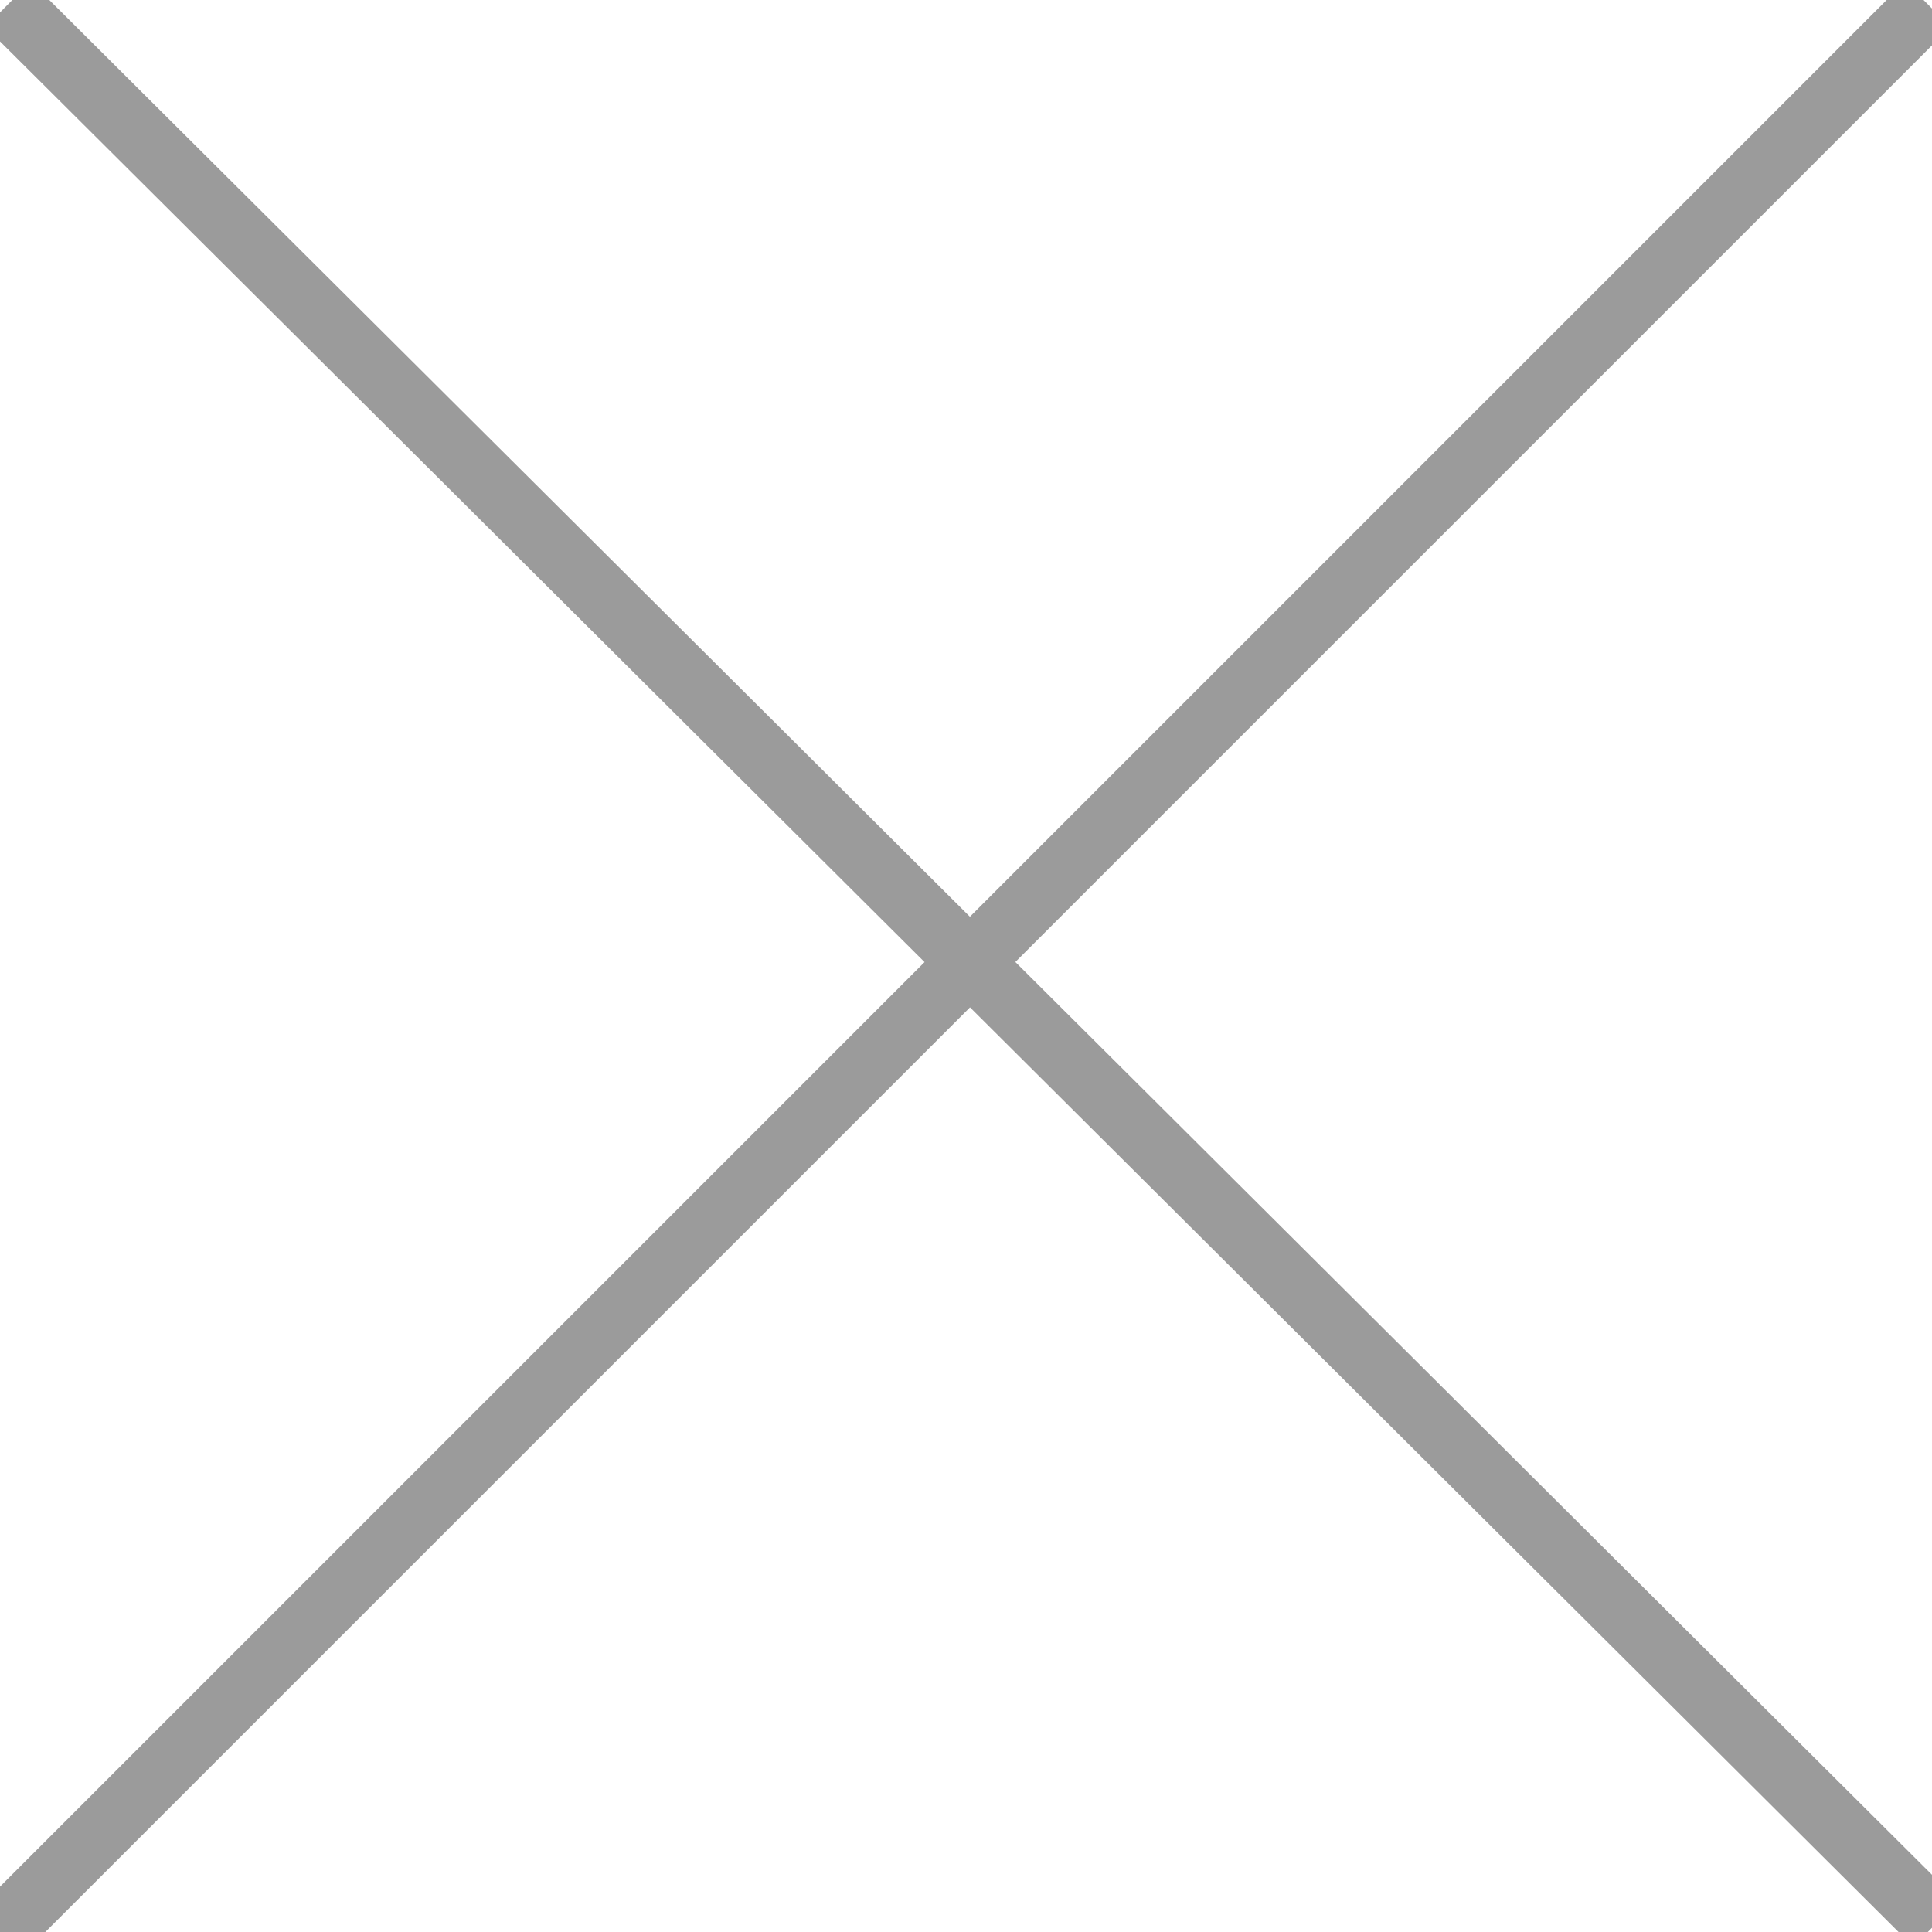
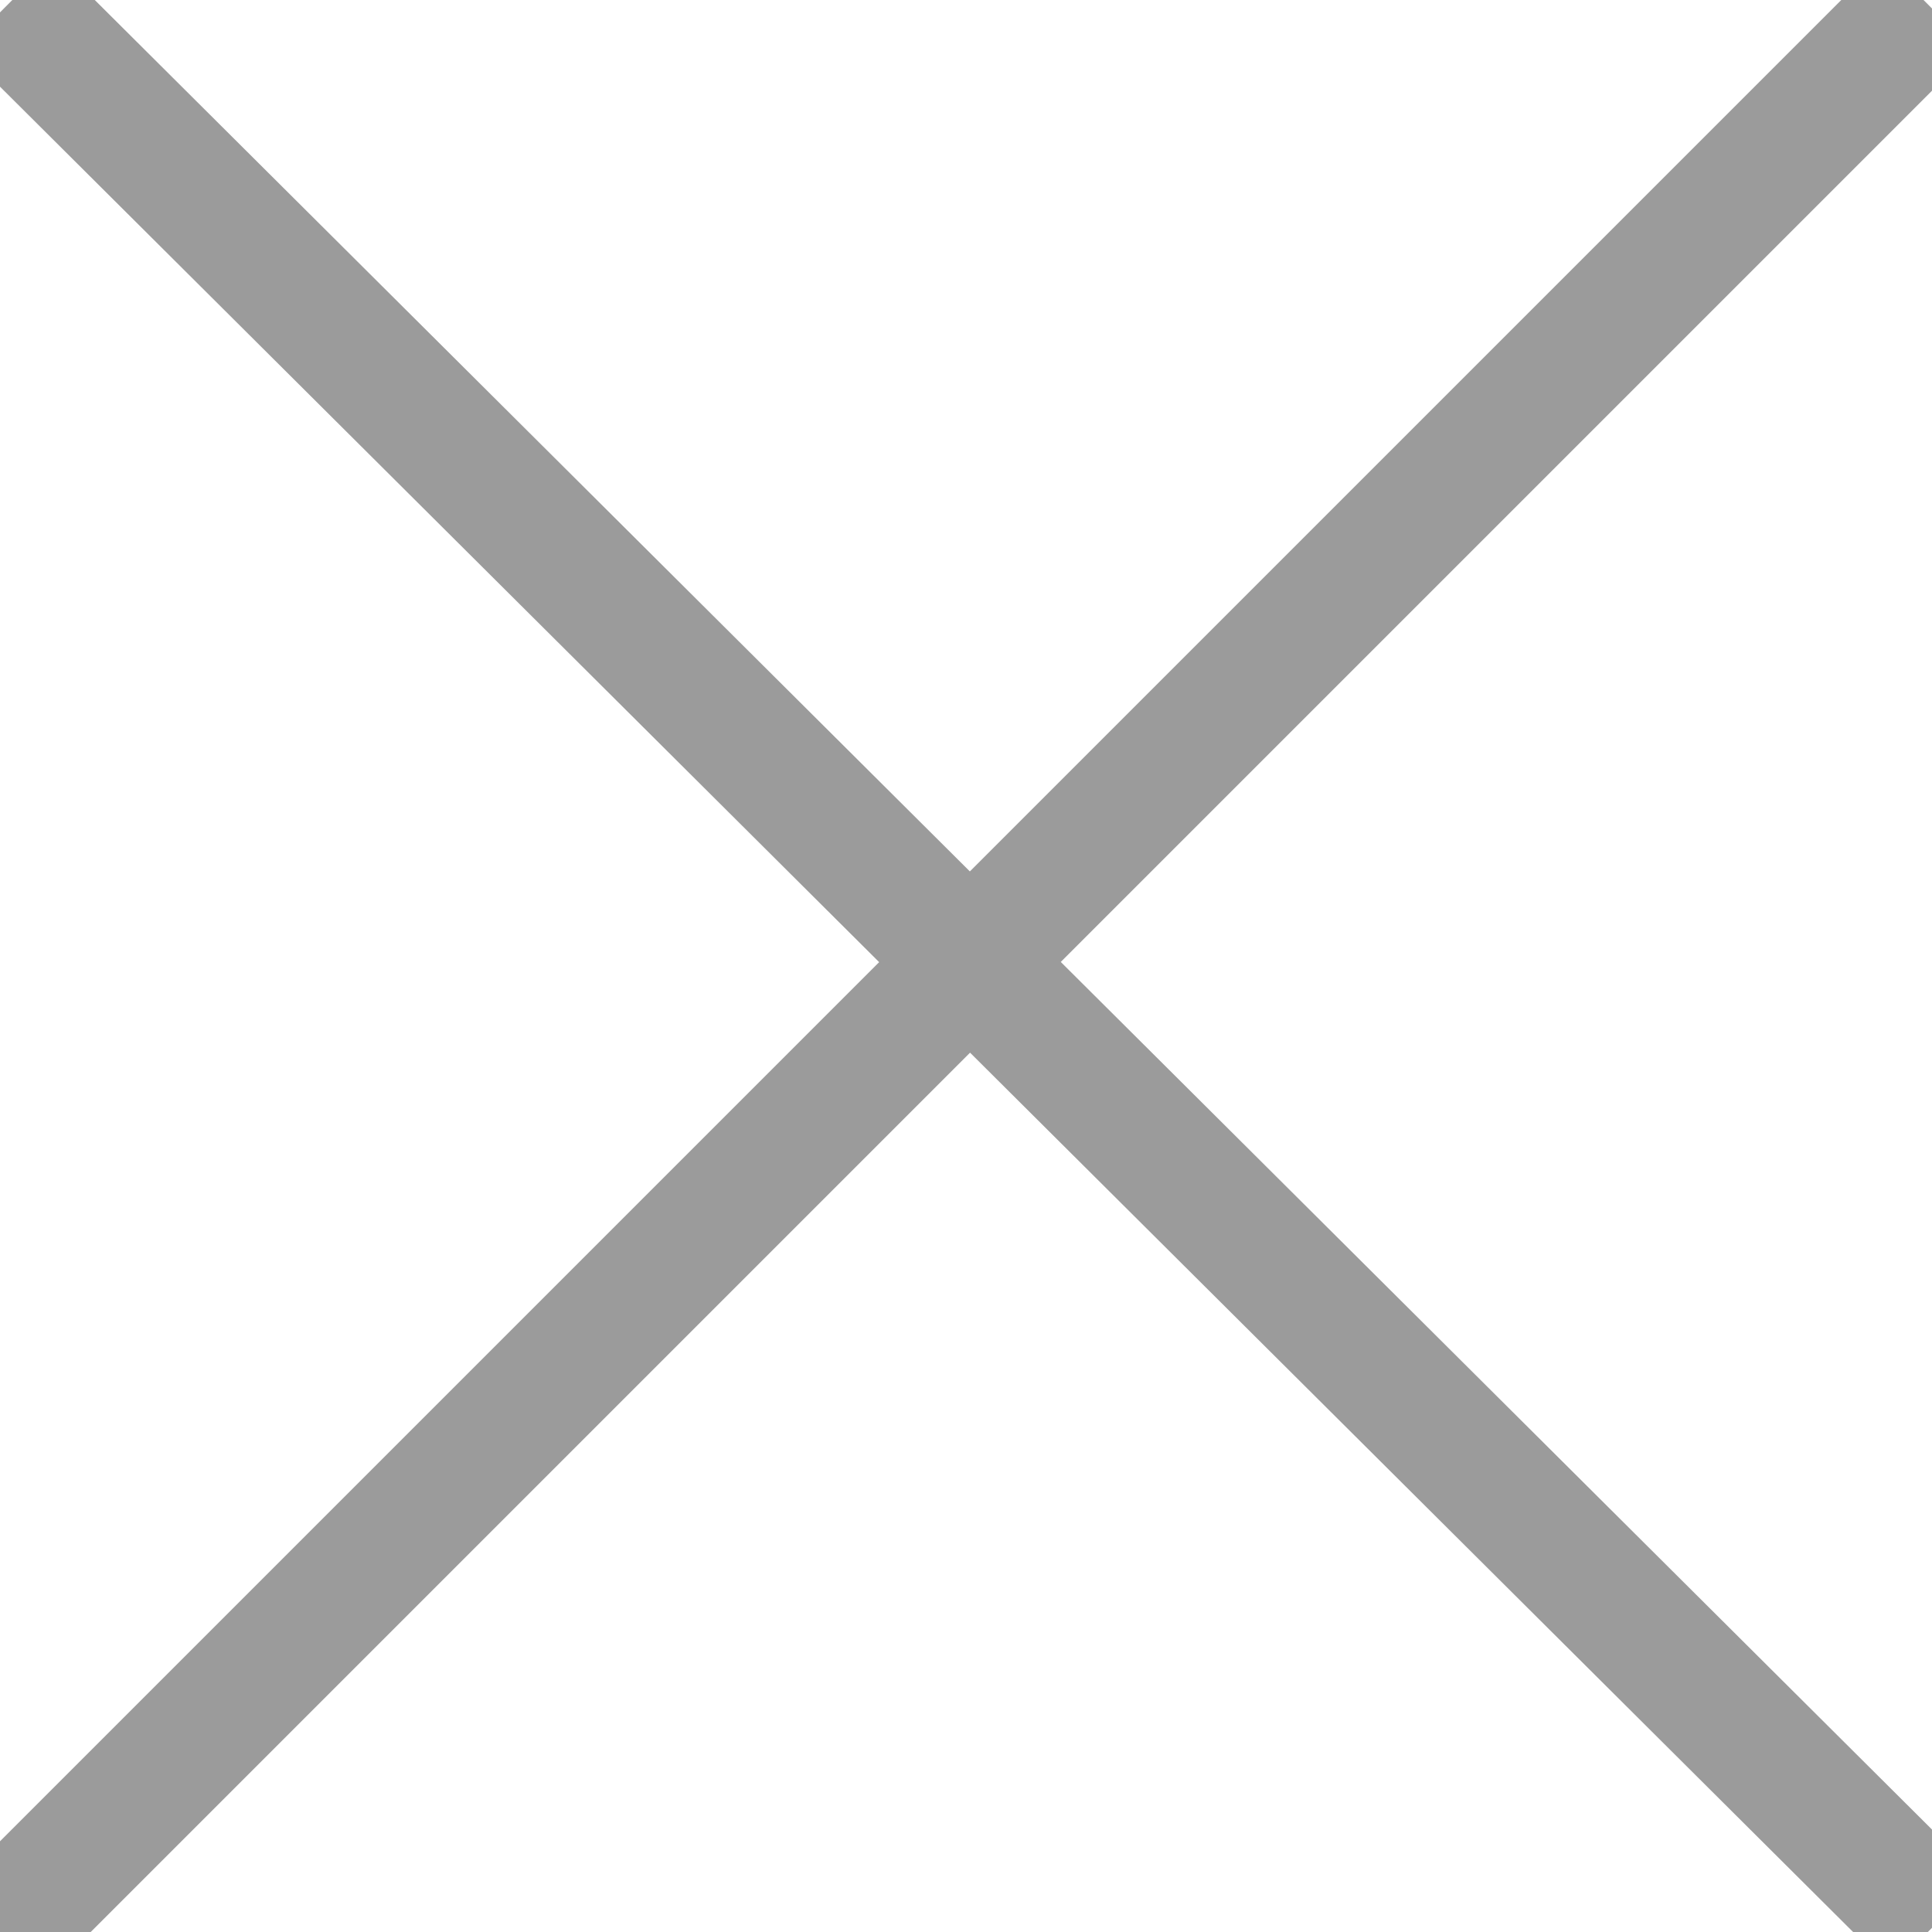
<svg xmlns="http://www.w3.org/2000/svg" viewBox="0 0 60.236 60.236" height="17" width="17">
-   <g fill="none" stroke="#9b9b9b" stroke-width="2">
+   <g fill="none" stroke="#9b9b9b" stroke-width="4">
    <path d="M.253.132l60.104 59.852M60.104.132L0 60.236" />
  </g>
</svg>
